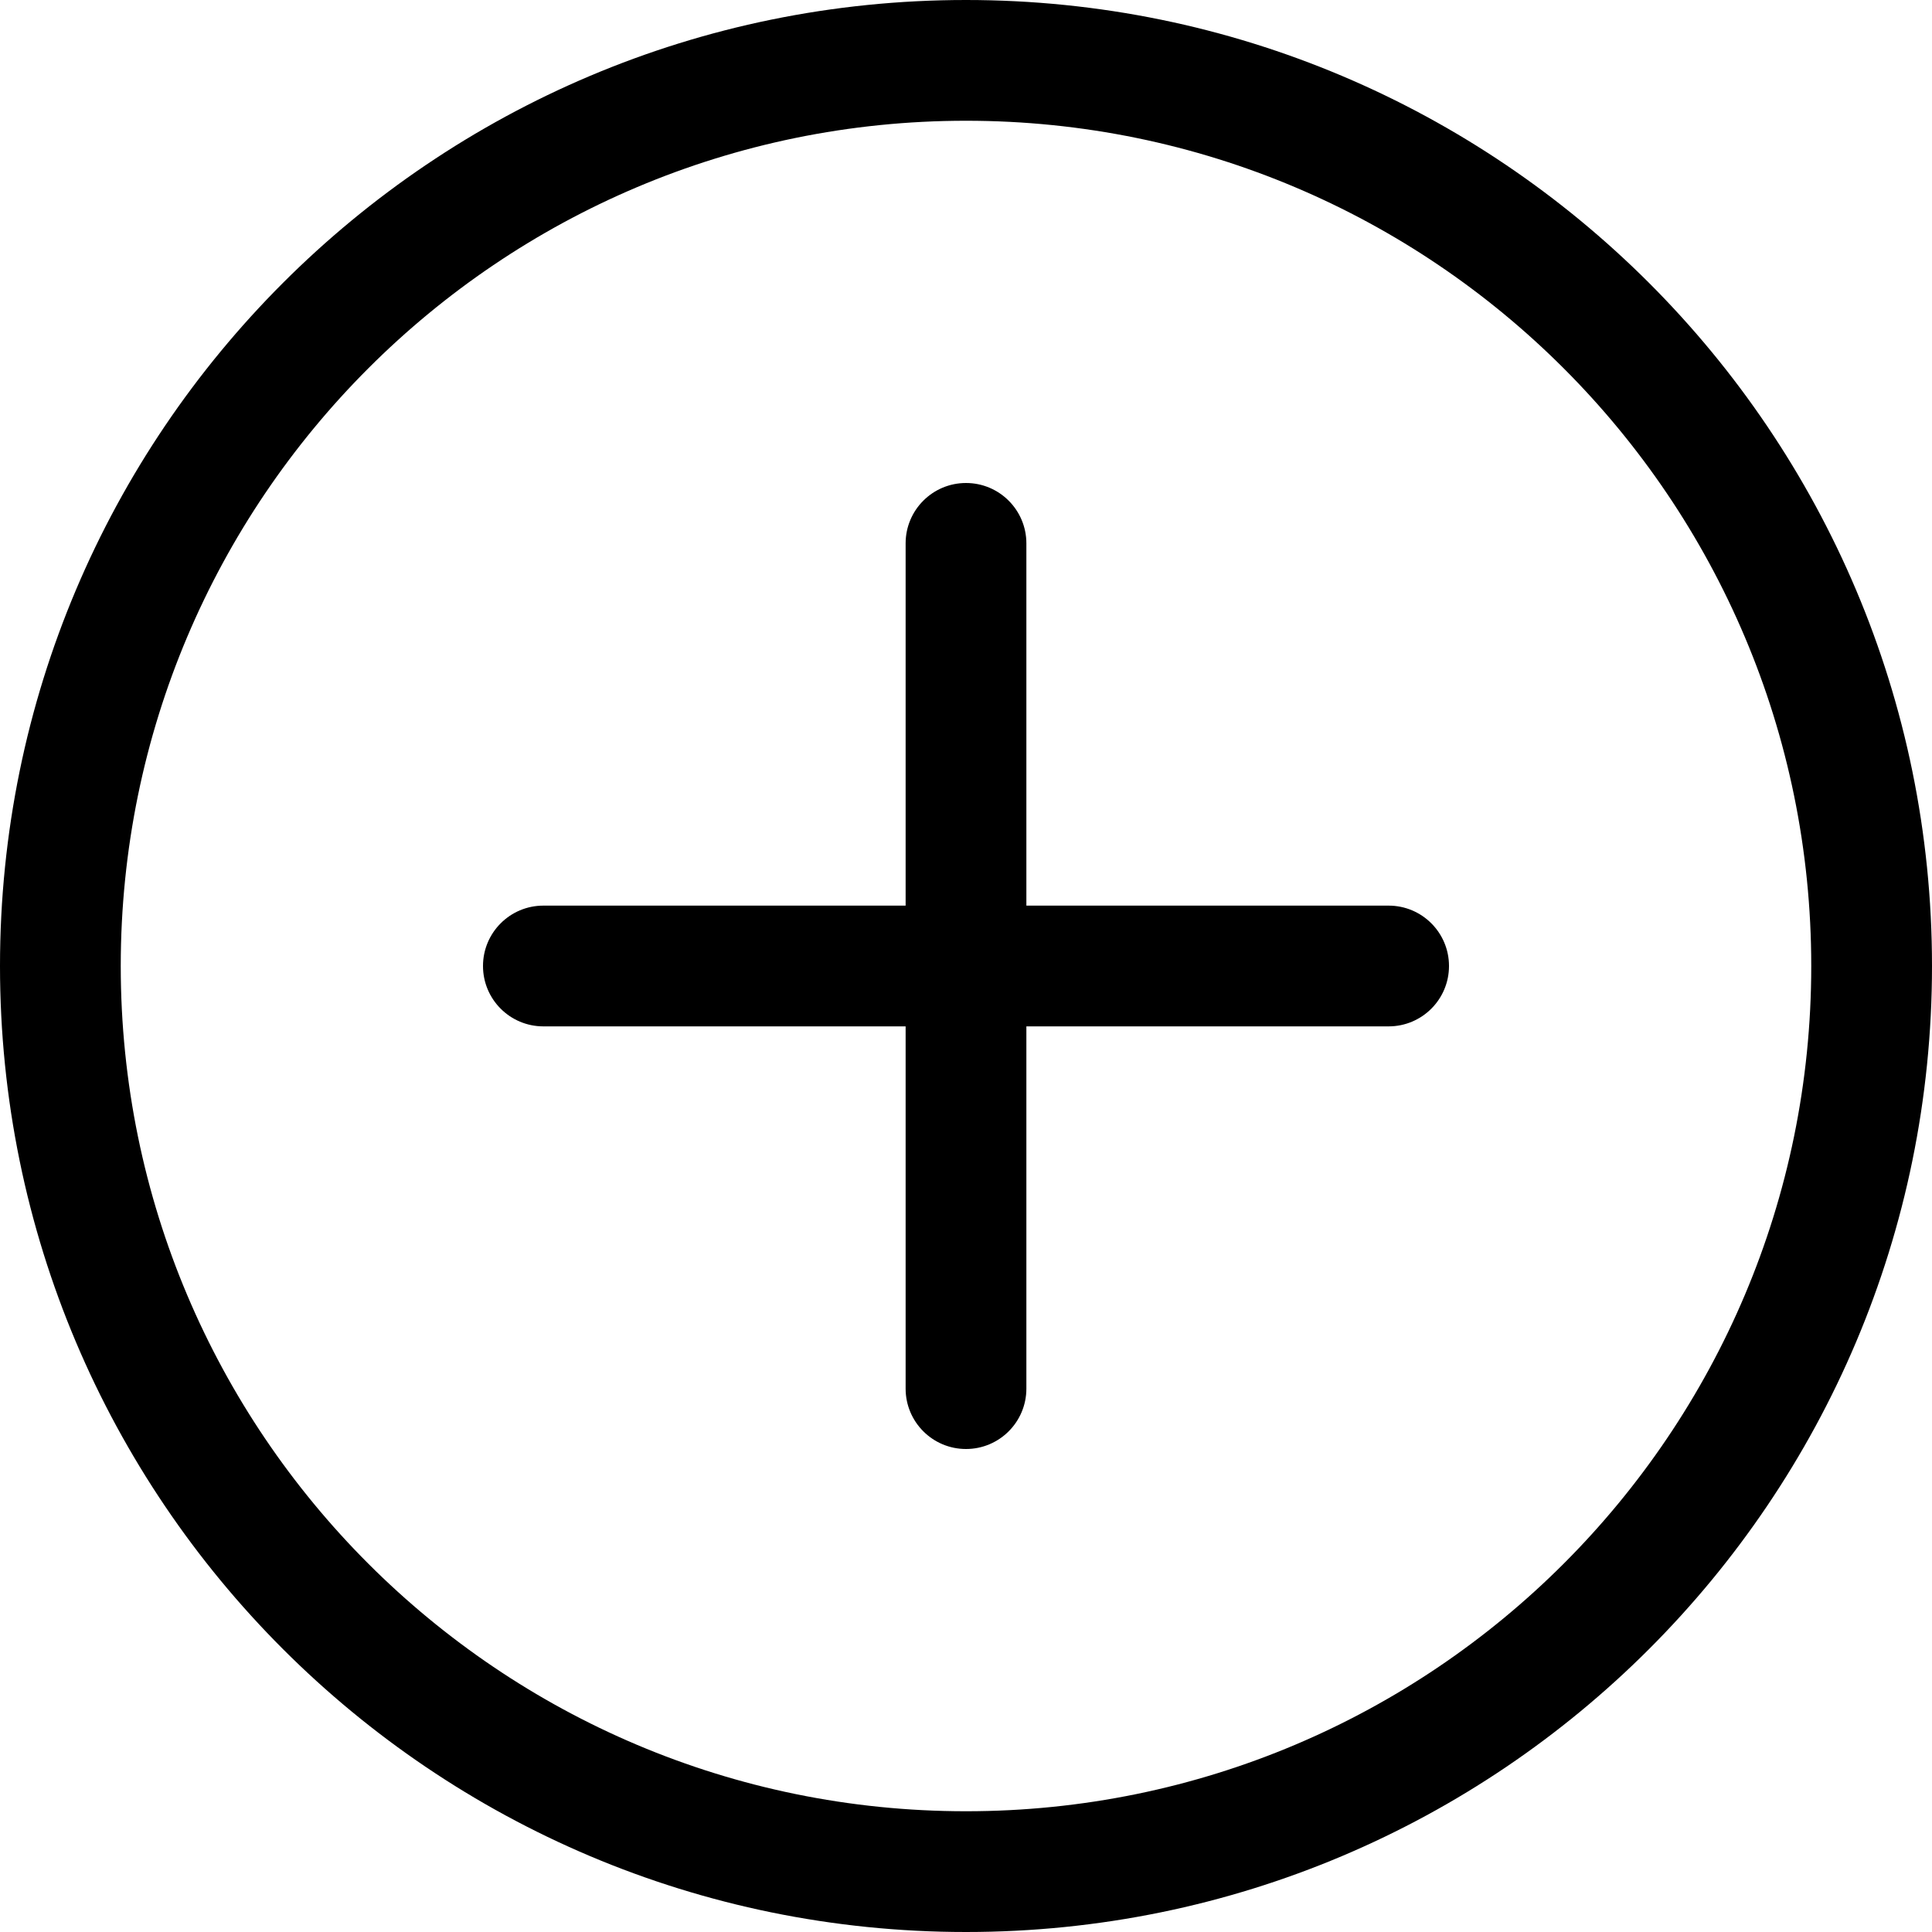
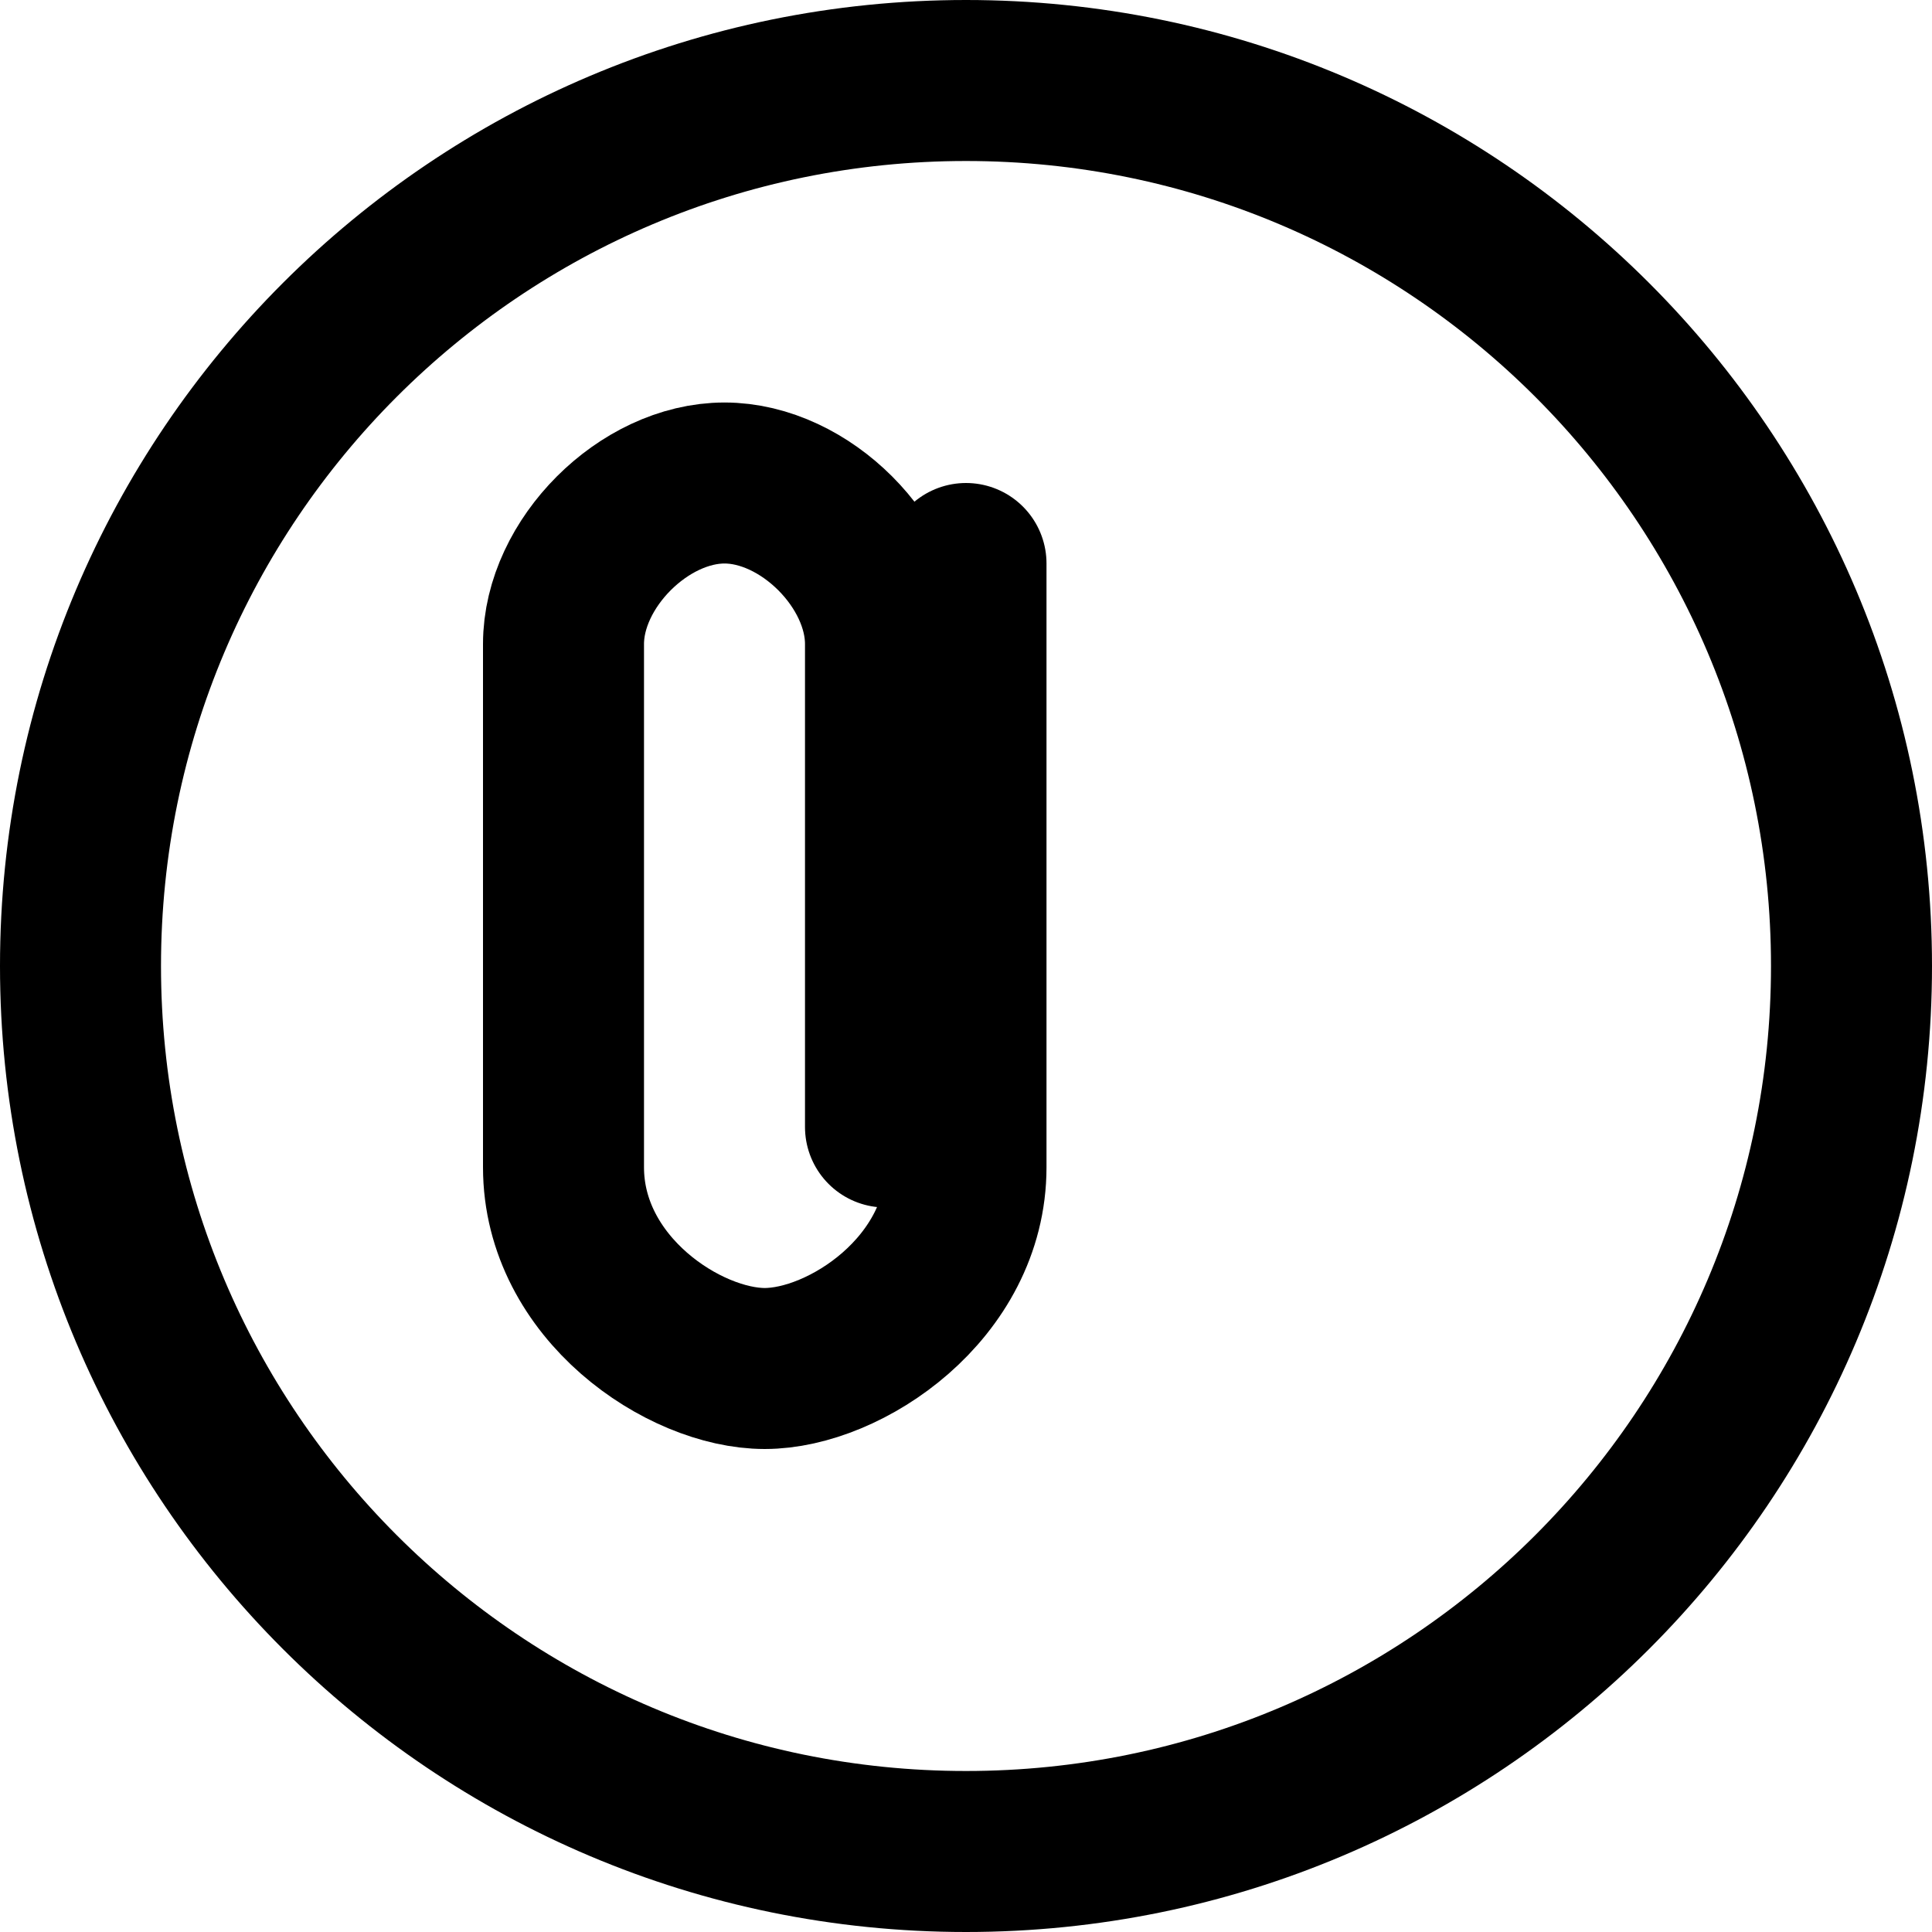
- <svg xmlns="http://www.w3.org/2000/svg" width="16" height="16" fill="currentColor" viewBox="0 0 16 16">
-   <path d="M8 15A7 7 0 1 1 8 1a7 7 0 0 1 0 14m0 1A8 8 0 1 0 8 0a8 8 0 0 0 0 16" />
-   <path d="M8 4a.5.5 0 0 1 .5.5v3h3a.5.5 0 0 1 0 1h-3v3a.5.5 0 0 1-1 0v-3h-3a.5.5 0 0 1 0-1h3v-3A.5.5 0 0 1 8 4" />
+ <svg xmlns="http://www.w3.org/2000/svg" width="24" height="24" viewBox="0 0 24 24">
+   <circle cx="12" cy="12" r="11" fill="none" stroke="currentColor" stroke-width="2" />
+   <path d="M12 7v7.5c0 1.5-1.5 2.5-2.5 2.5s-2.5-1-2.5-2.5V8c0-1 1-2 2-2s2 1 2 2v6" fill="none" stroke="currentColor" stroke-width="2" stroke-linecap="round" />
</svg>
